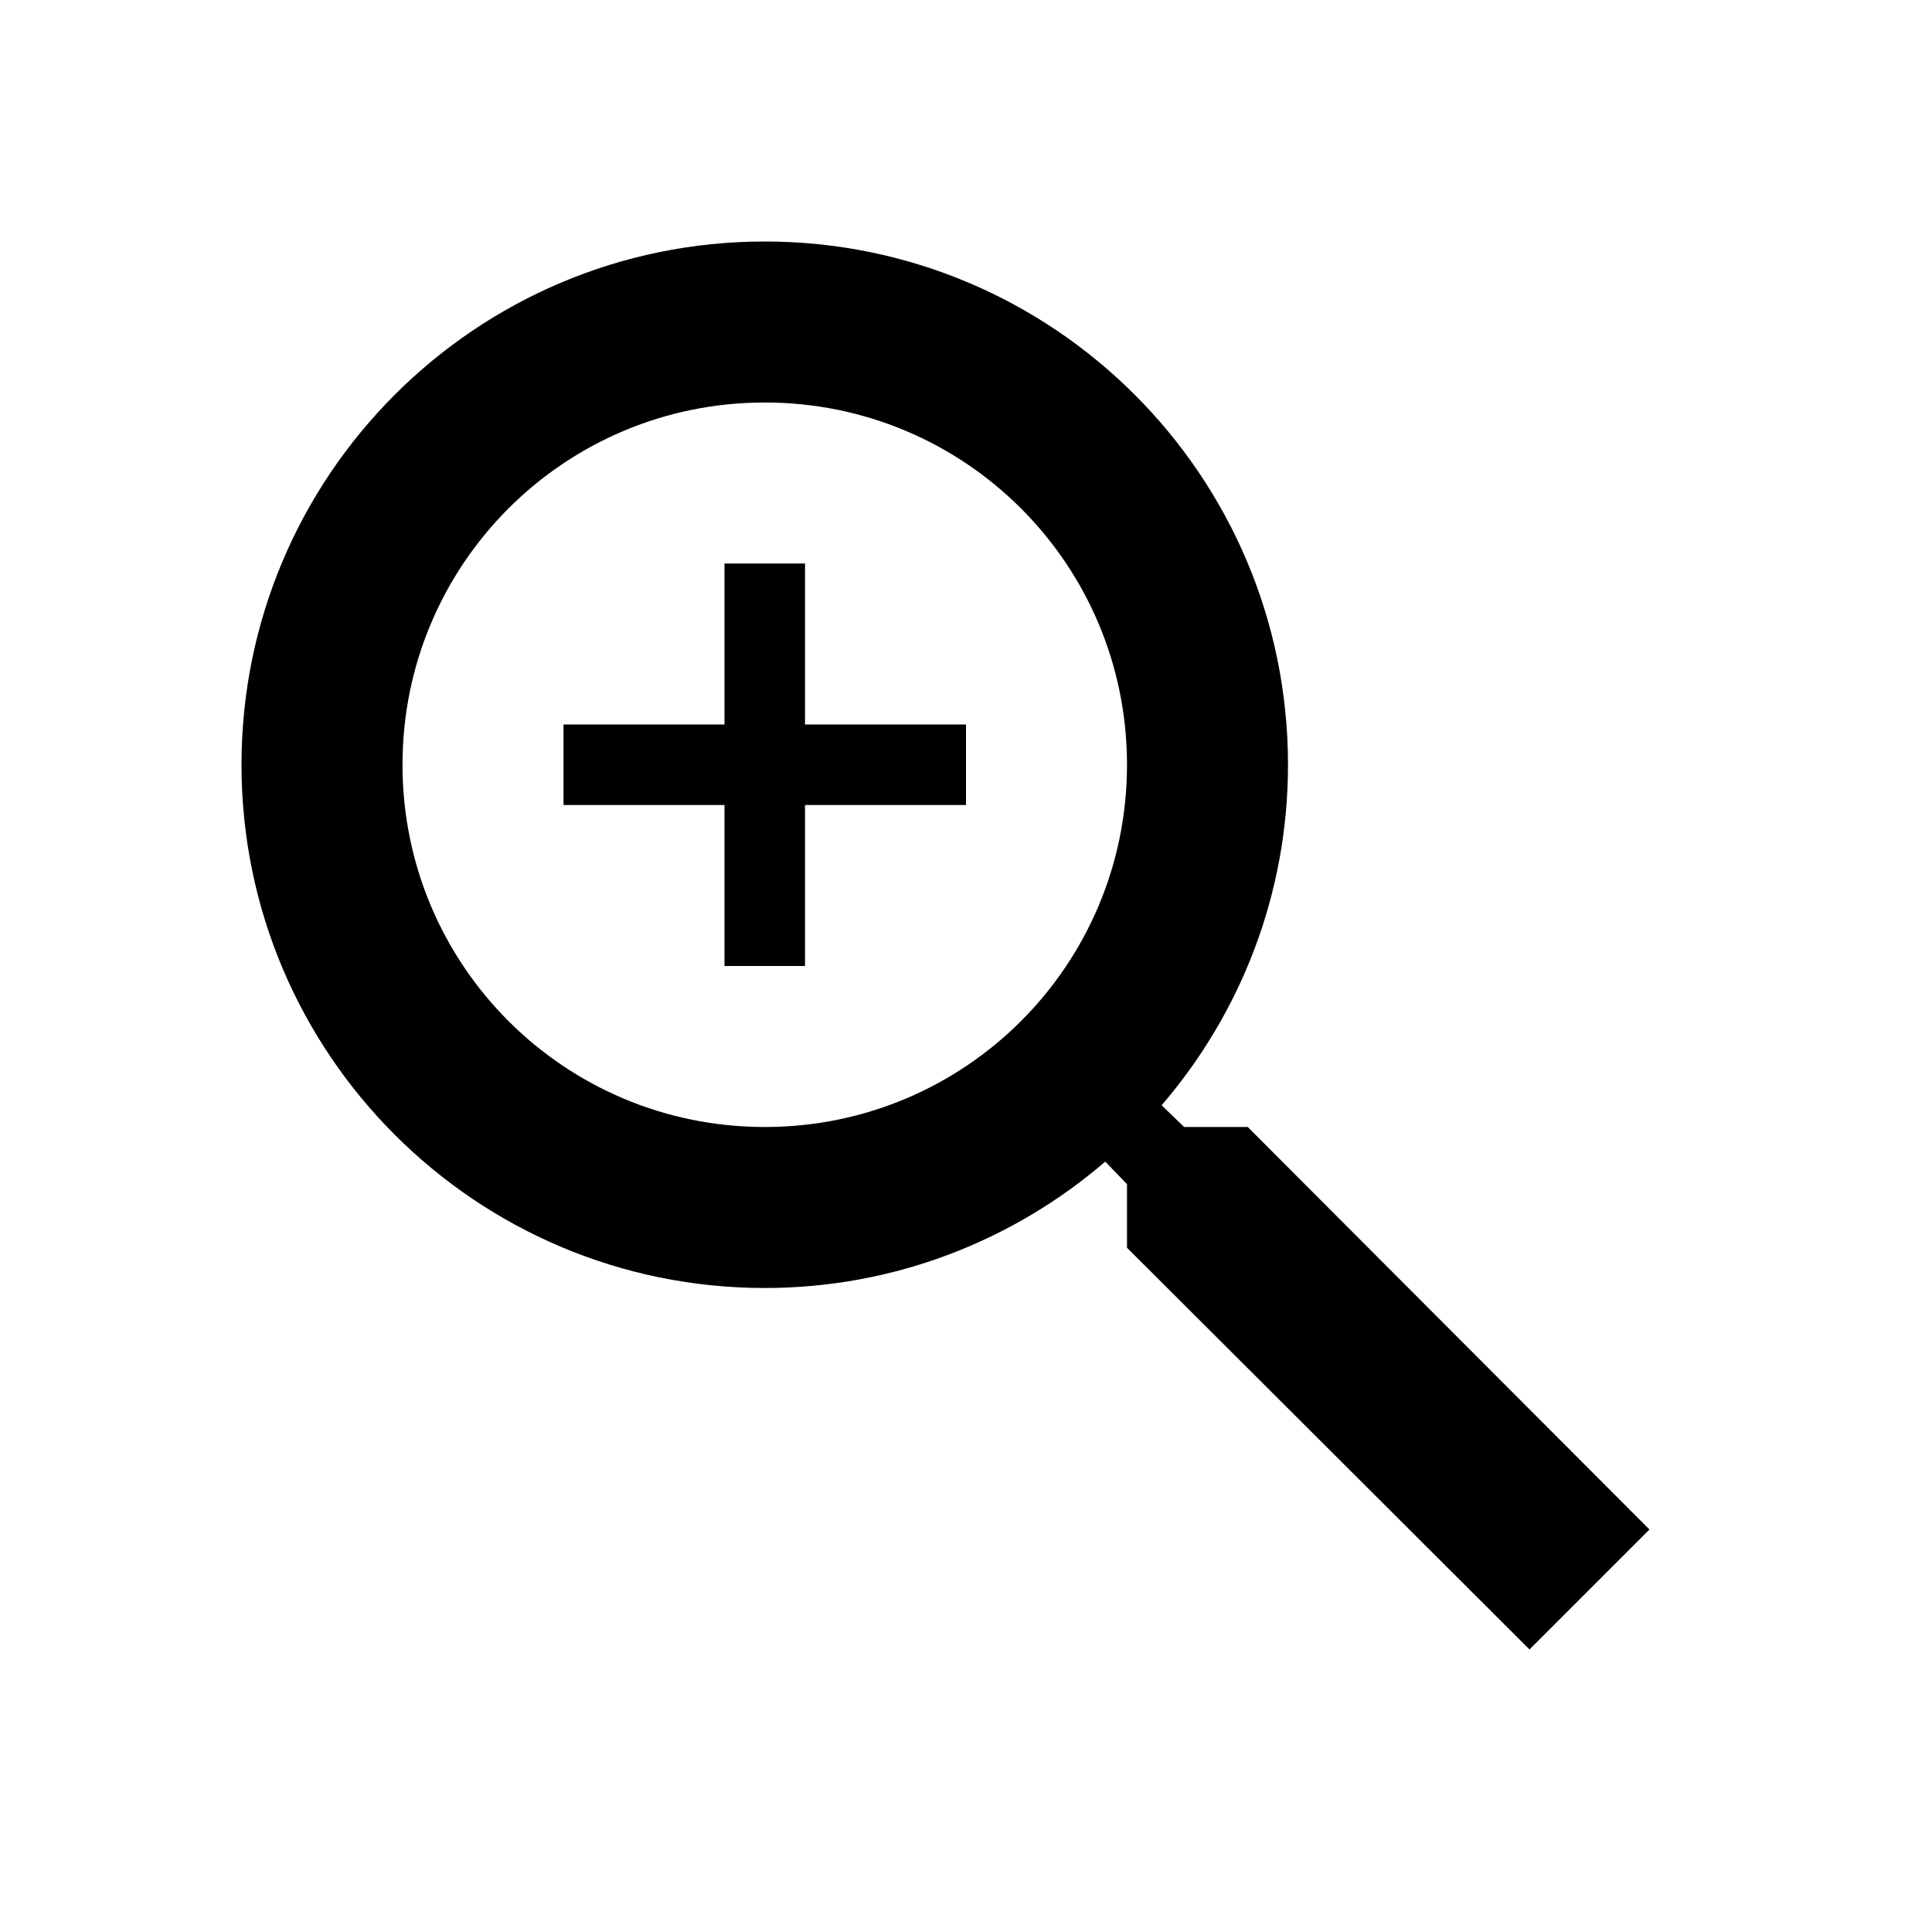
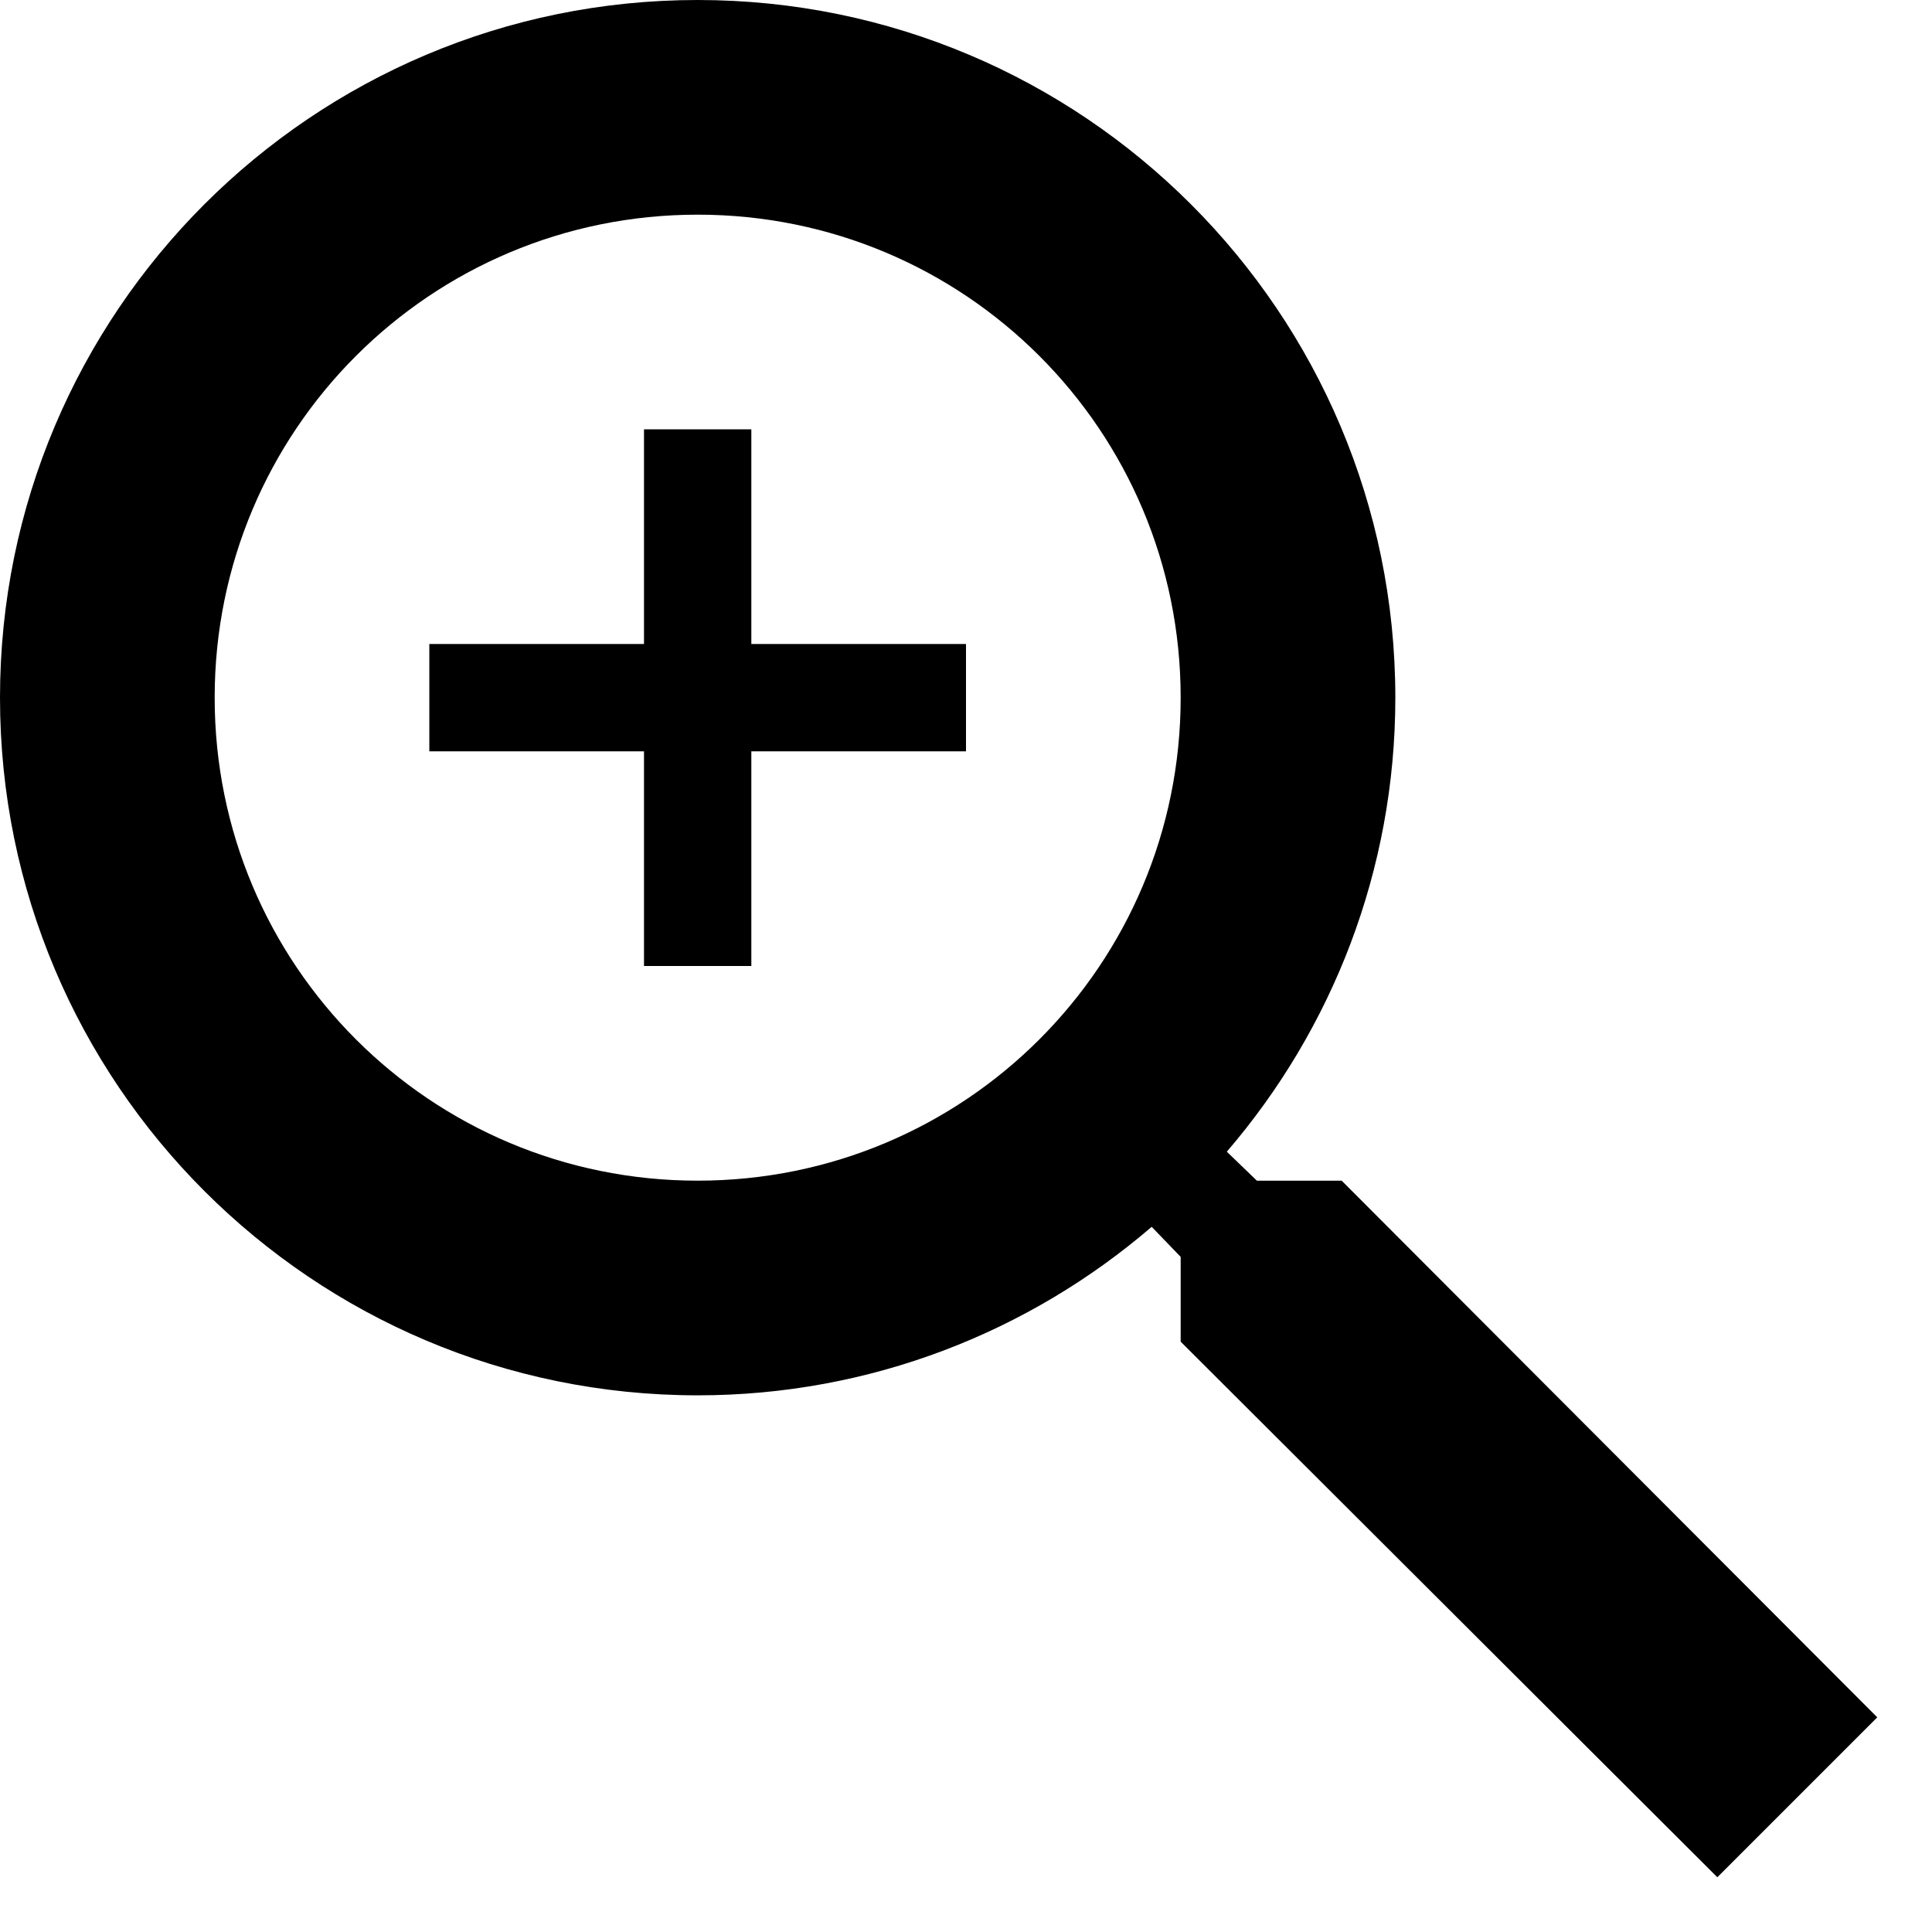
- <svg xmlns="http://www.w3.org/2000/svg" fill="#000000" height="24" viewBox="0 0 24 24" width="24">
-   <path d="M15.5 14h-.79l-.28-.27C15.41 12.59 16 11.11 16 9.5 16 5.91 13.09 3 9.5 3S3 5.91 3 9.5 5.91 16 9.5 16c1.61 0 3.09-.59 4.23-1.57l.27.28v.79l5 4.99L20.49 19l-4.99-5zm-6 0C7.01 14 5 11.99 5 9.5S7.01 5 9.5 5 14 7.01 14 9.5 11.99 14 9.5 14z" />
-   <path d="M0 0h24v24H0V0z" fill="none" />
-   <path d="M12 10h-2v2H9v-2H7V9h2V7h1v2h2v1z" />
+ <svg xmlns="http://www.w3.org/2000/svg" width="18px" height="18px" viewBox="0 0 18 18" version="1.1">
+   <path d="M12.5,11 L11.71,11 L11.43,10.73 C12.41,9.59 13,8.11 13,6.5 C13,2.91 10.09,0 6.5,0 C2.91,0 0,2.91 0,6.5 C0,10.09 2.91,13 6.5,13 C8.11,13 9.59,12.41 10.73,11.43 L11,11.71 L11,12.5 L16,17.49 L17.49,16 L12.5,11 Z M6.5,11 C4.01,11 2,8.99 2,6.5 C2,4.01 4.01,2 6.5,2 C8.99,2 11,4.01 11,6.5 C11,8.99 8.99,11 6.5,11 Z" id="Shape" />
+   <polygon points="9 7 7 7 7 9 6 9 6 7 4 7 4 6 6 6 6 4 7 4 7 6 9 6" />
</svg>
